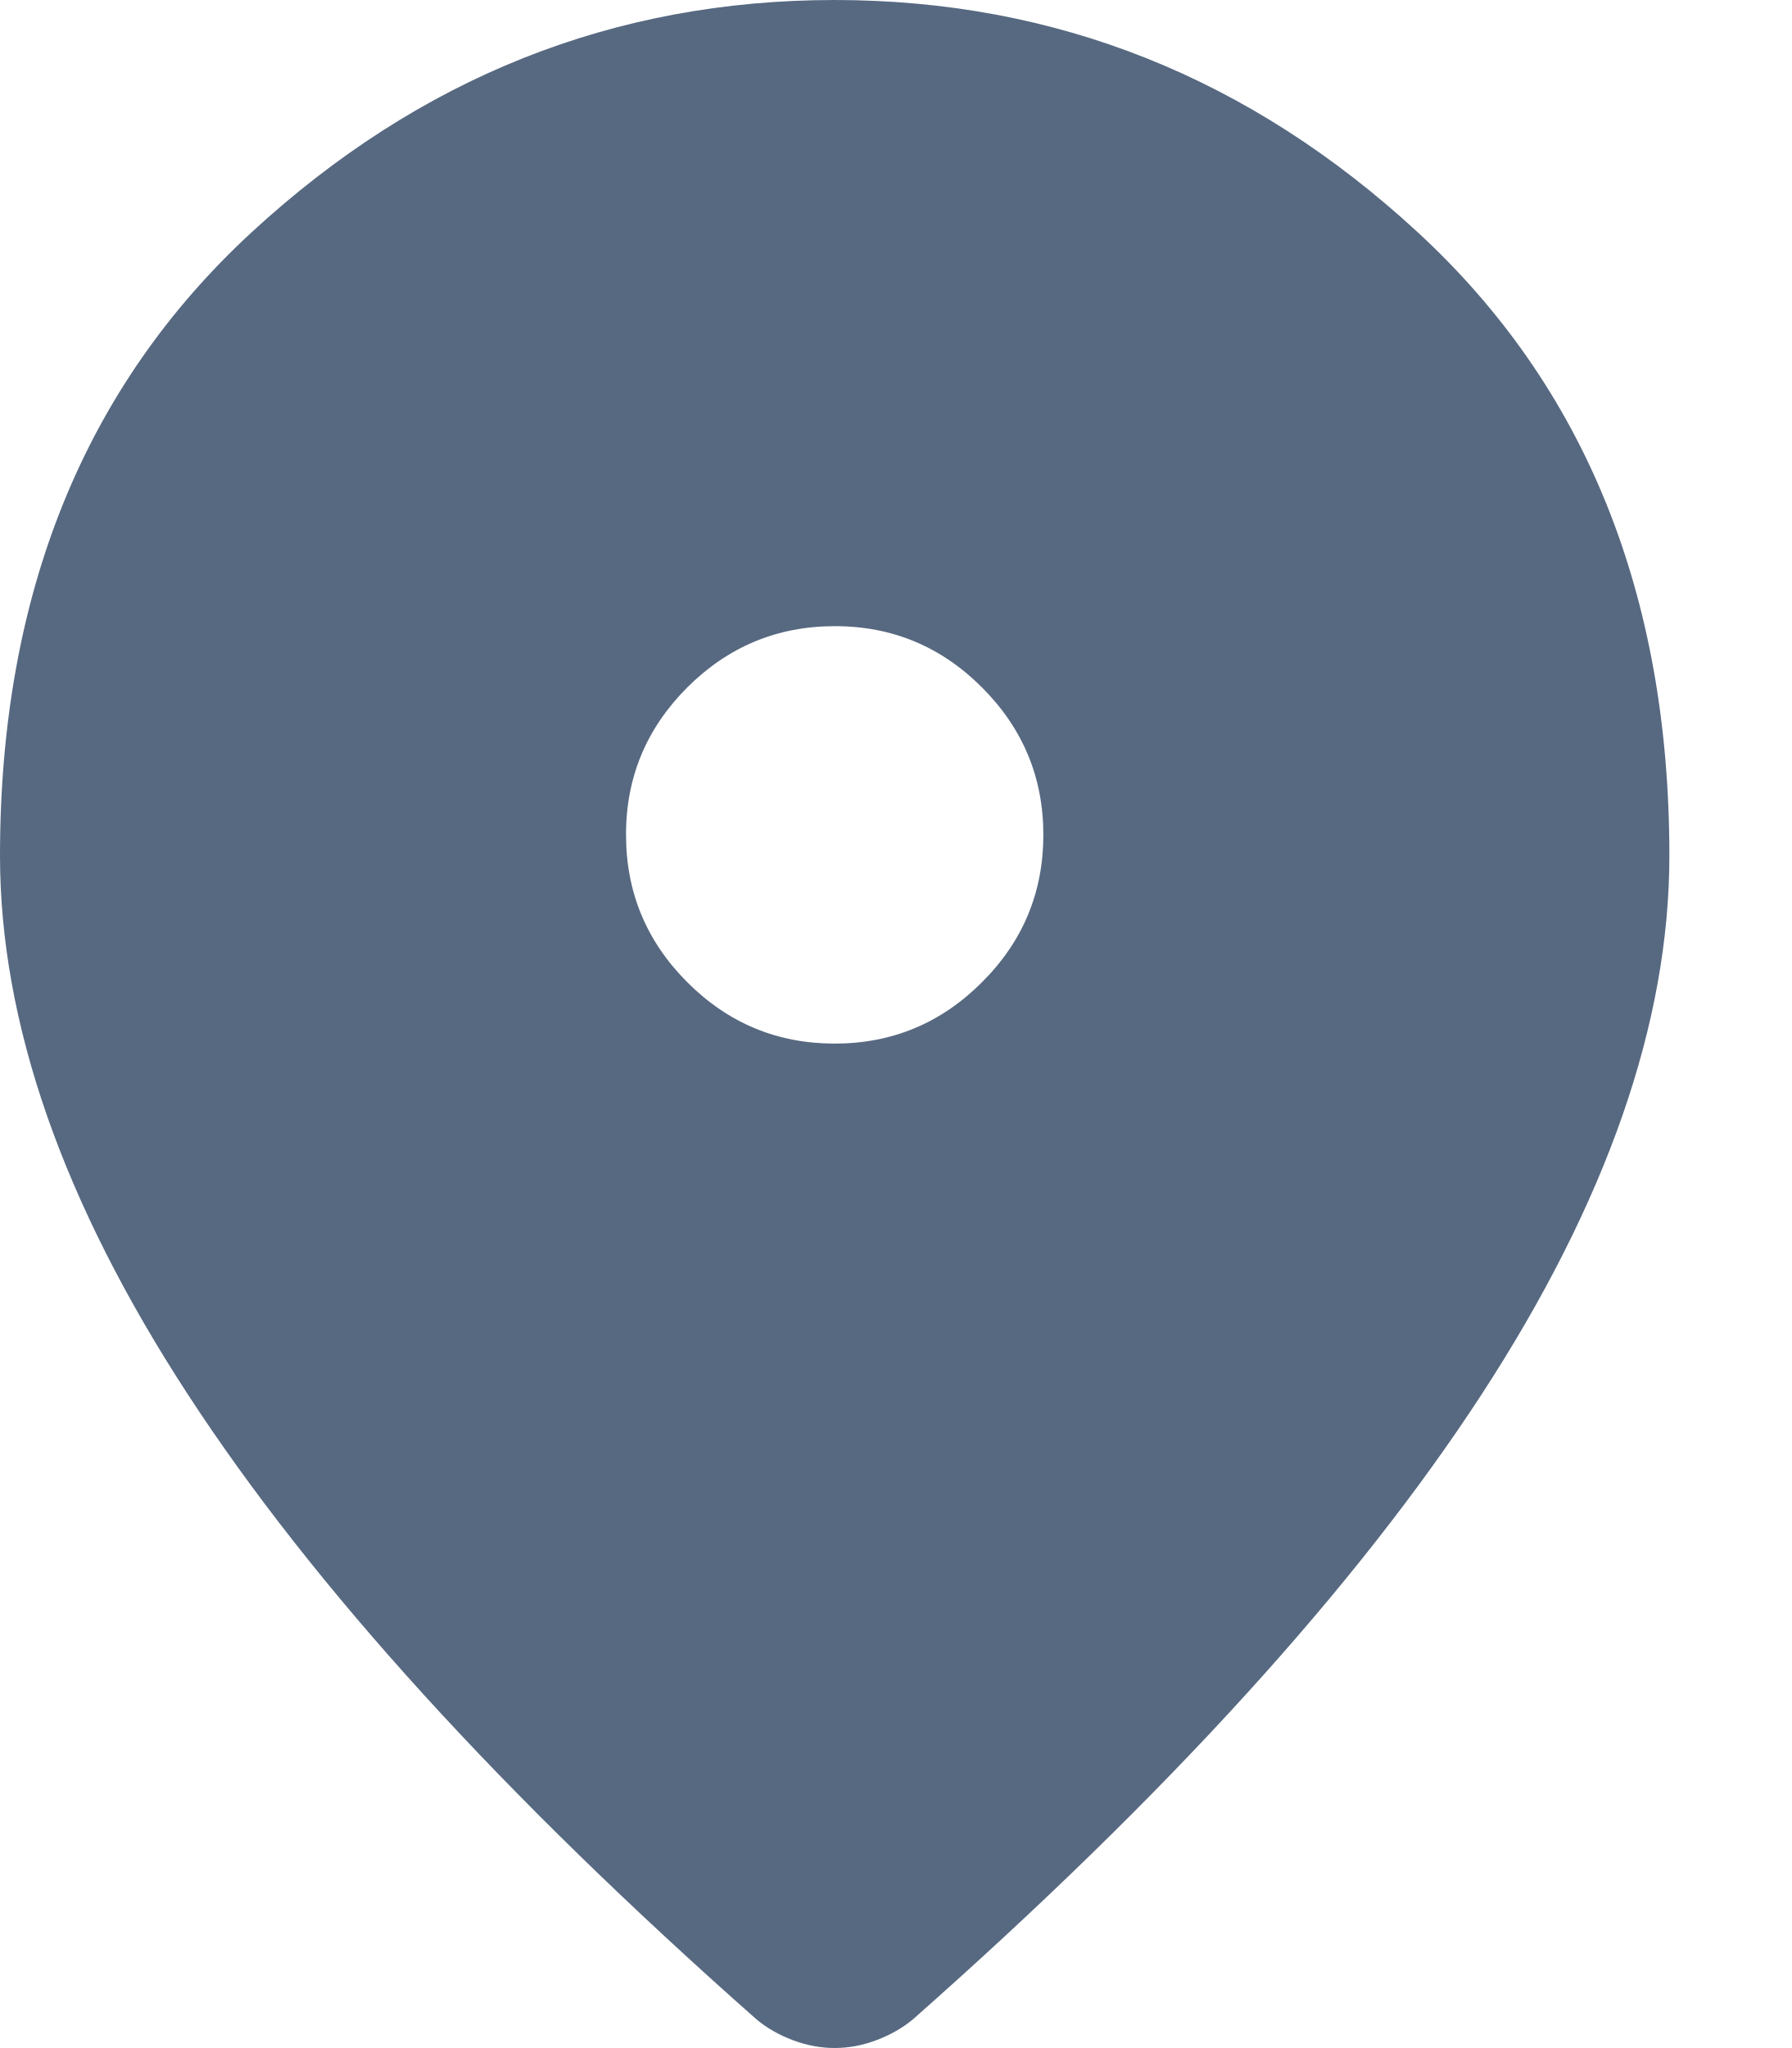
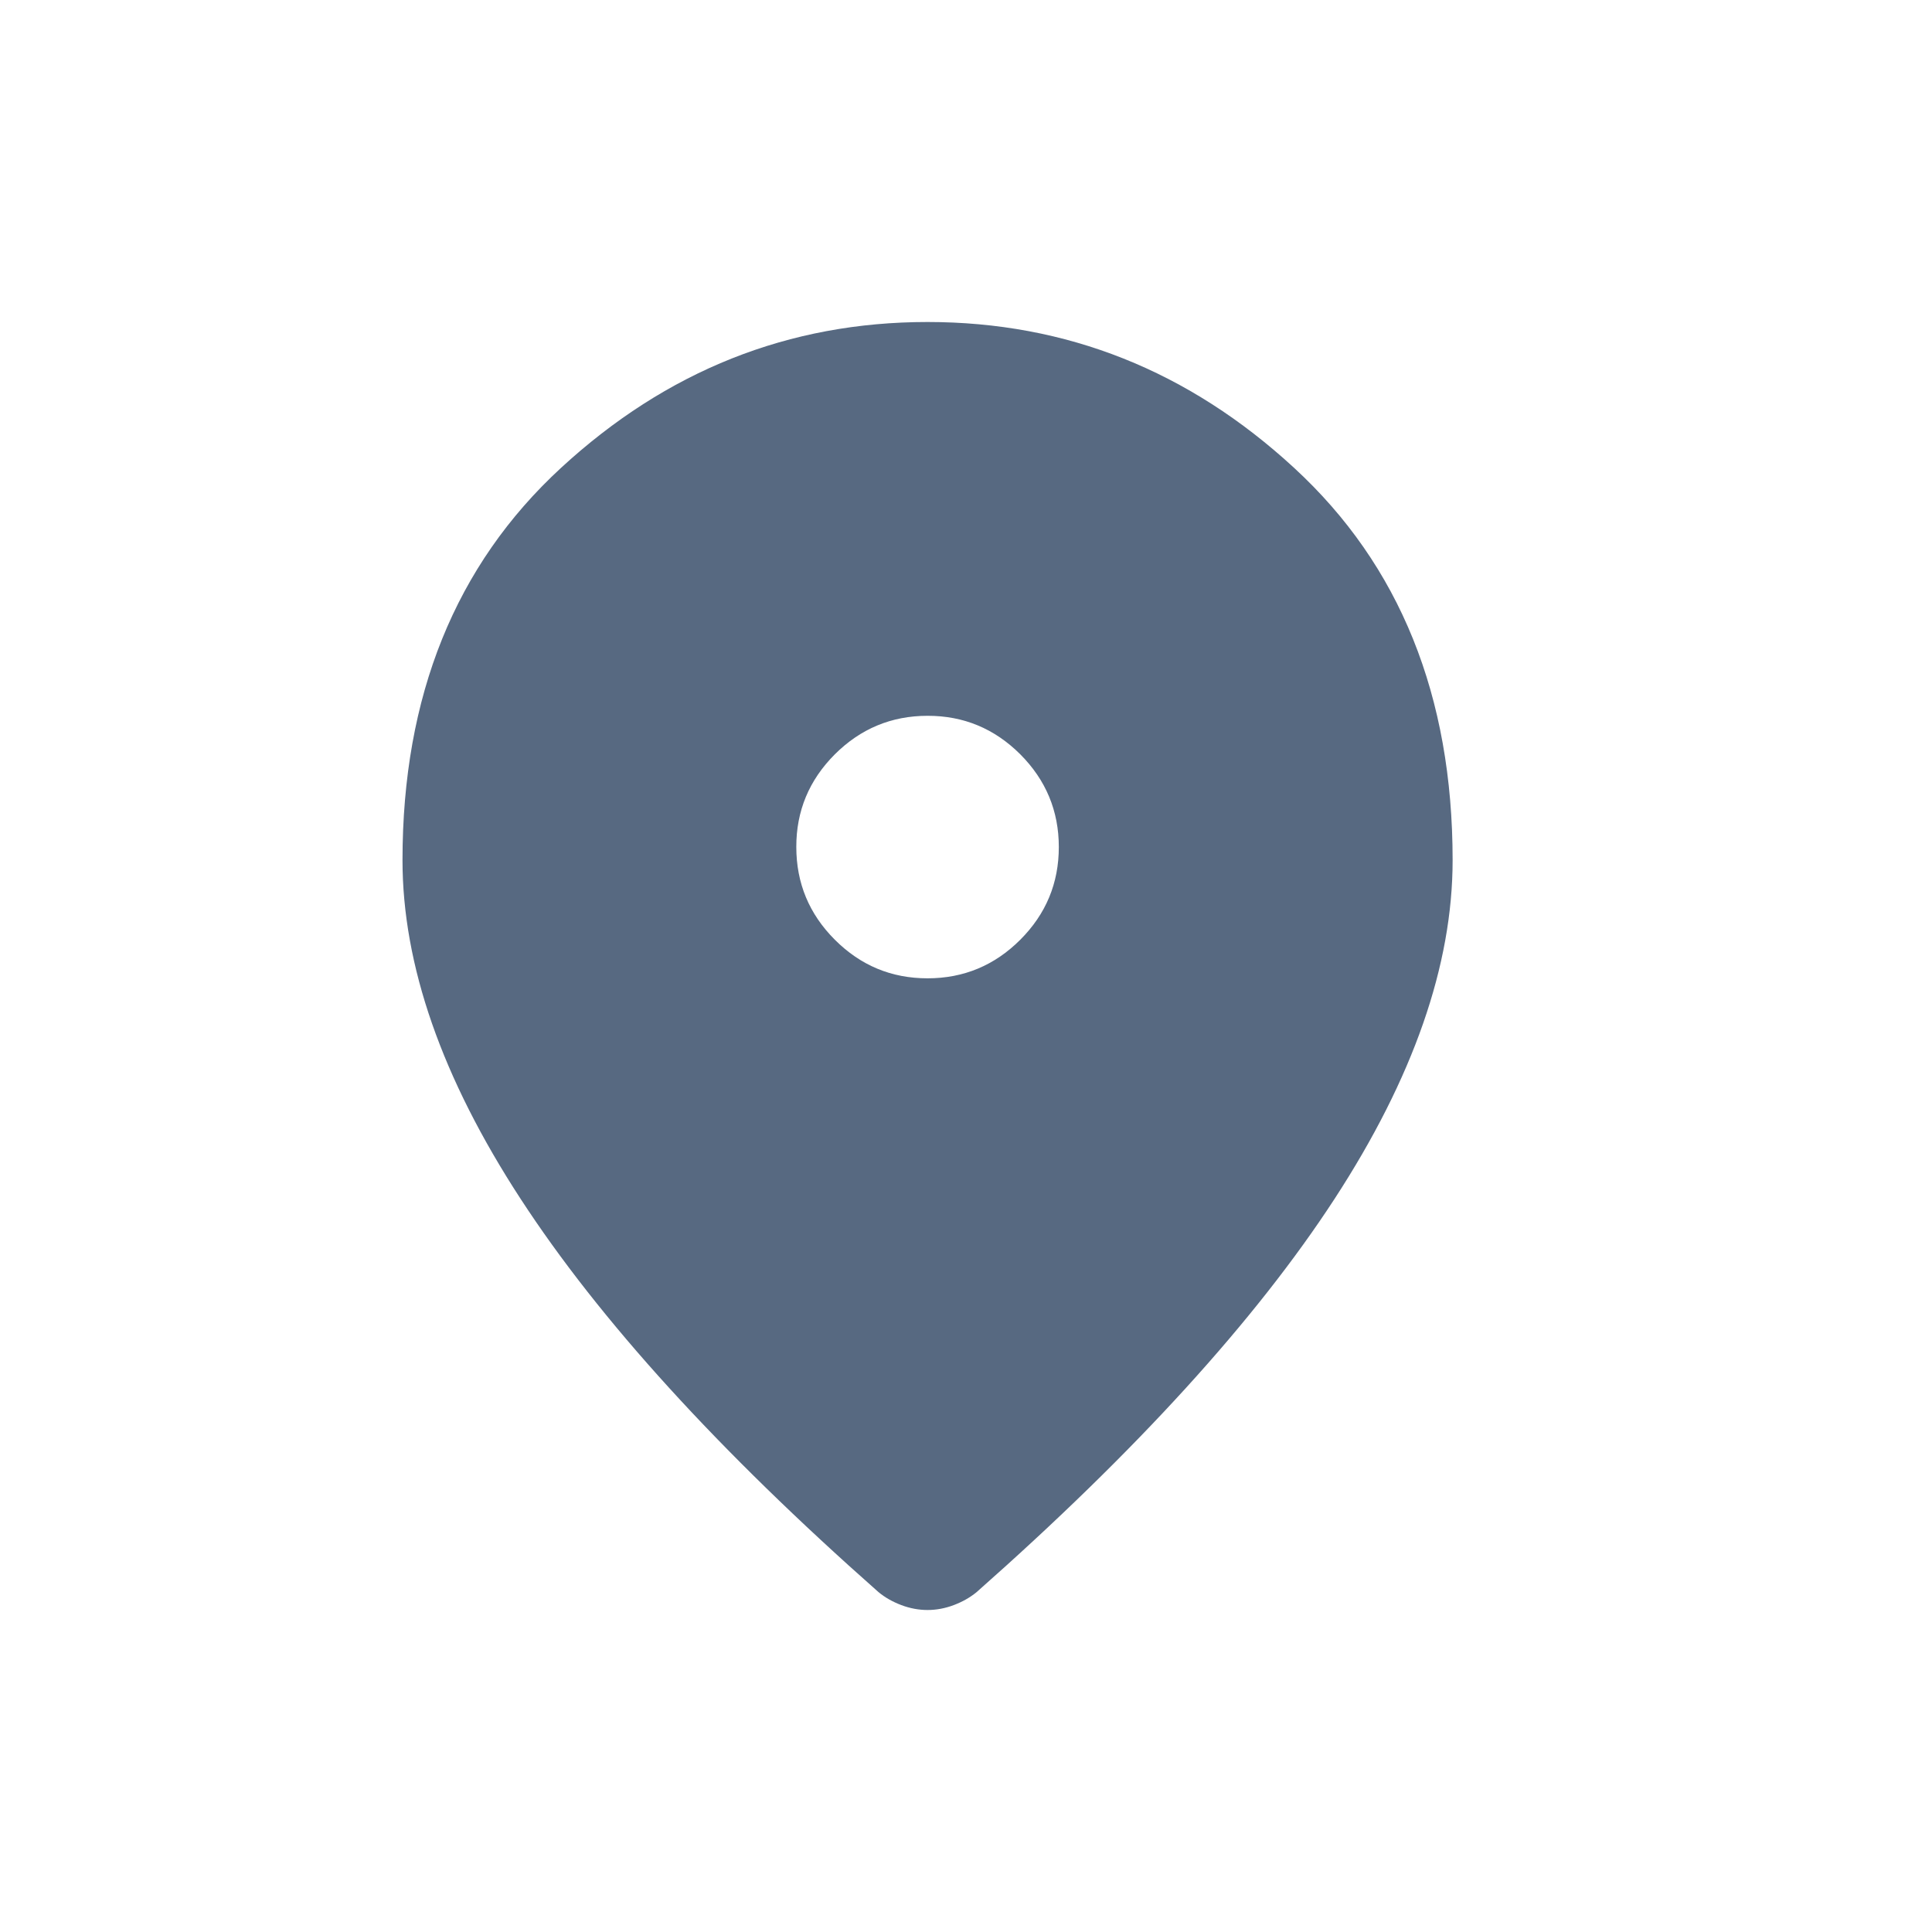
- <svg xmlns="http://www.w3.org/2000/svg" width="14" height="16" viewBox="0 0 14 16" fill="none">
-   <path d="M6.522 8.153C6.971 8.153 7.355 7.993 7.674 7.673C7.994 7.354 8.153 6.97 8.153 6.522C8.153 6.074 7.993 5.69 7.673 5.37C7.354 5.051 6.97 4.891 6.522 4.892C6.074 4.892 5.69 5.052 5.37 5.371C5.051 5.691 4.891 6.074 4.892 6.522C4.892 6.971 5.052 7.355 5.371 7.674C5.691 7.994 6.074 8.153 6.522 8.153ZM6.522 16C6.414 16 6.305 15.98 6.196 15.939C6.087 15.898 5.992 15.844 5.911 15.776C3.927 14.023 2.446 12.396 1.468 10.894C0.489 9.392 0 7.989 0 6.685C0 4.647 0.656 3.023 1.967 1.814C3.279 0.605 4.797 0 6.522 0C8.248 0 9.767 0.605 11.078 1.814C12.39 3.023 13.045 4.647 13.045 6.685C13.045 7.99 12.555 9.393 11.577 10.895C10.599 12.396 9.118 14.024 7.134 15.776C7.052 15.844 6.957 15.898 6.848 15.939C6.74 15.98 6.631 16 6.522 16Z" fill="#576981" />
+ <svg xmlns="http://www.w3.org/2000/svg" width="24" height="24" viewBox="0 0 24 24" fill="none">
+   <path d="M11.522 12.153C11.971 12.153 12.355 11.993 12.674 11.674C12.994 11.354 13.153 10.97 13.153 10.522C13.153 10.074 12.993 9.69 12.674 9.37C12.354 9.051 11.97 8.891 11.522 8.892C11.074 8.892 10.69 9.052 10.37 9.371C10.051 9.691 9.891 10.074 9.892 10.522C9.892 10.971 10.052 11.355 10.371 11.674C10.691 11.994 11.074 12.153 11.522 12.153ZM11.522 20C11.414 20 11.305 19.98 11.196 19.939C11.088 19.898 10.992 19.844 10.911 19.776C8.927 18.023 7.446 16.396 6.468 14.894C5.489 13.392 5 11.989 5 10.685C5 8.647 5.656 7.023 6.967 5.814C8.279 4.605 9.797 4 11.522 4C13.248 4 14.767 4.605 16.078 5.814C17.39 7.023 18.045 8.647 18.045 10.685C18.045 11.99 17.555 13.393 16.577 14.895C15.599 16.396 14.118 18.023 12.134 19.776C12.052 19.844 11.957 19.898 11.848 19.939C11.74 19.98 11.631 20 11.522 20Z" fill="#576981" />
</svg>
